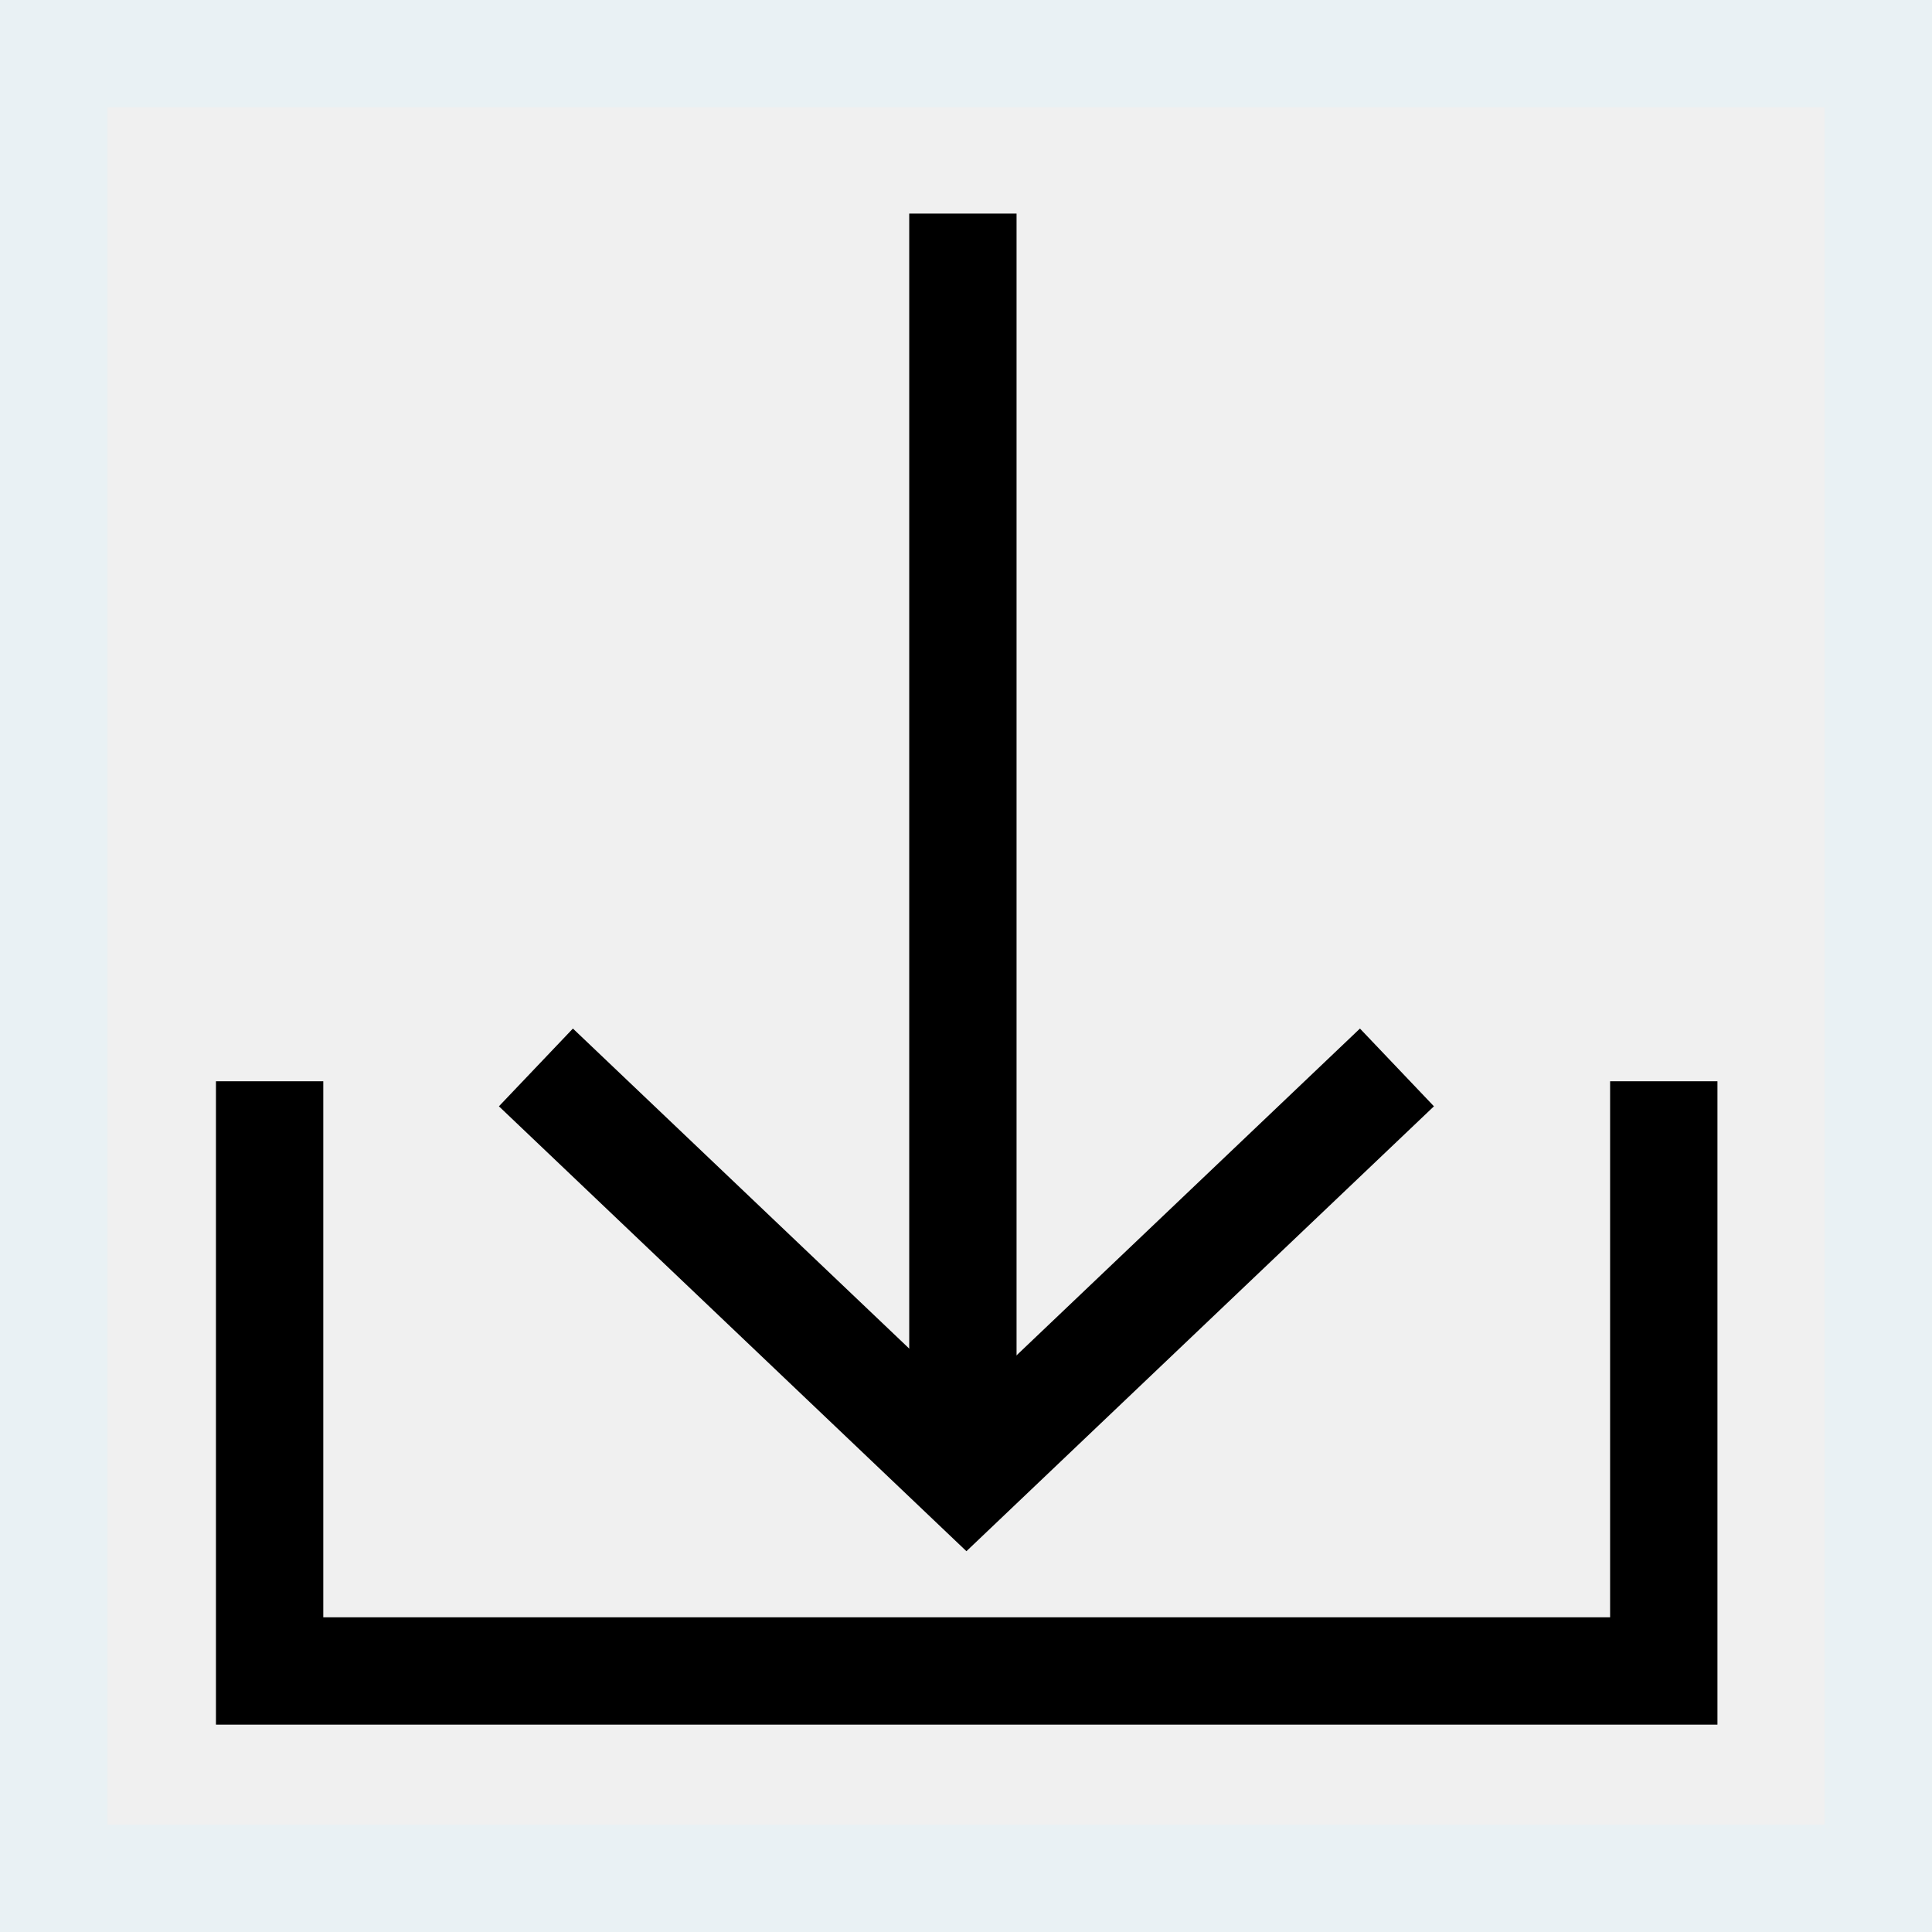
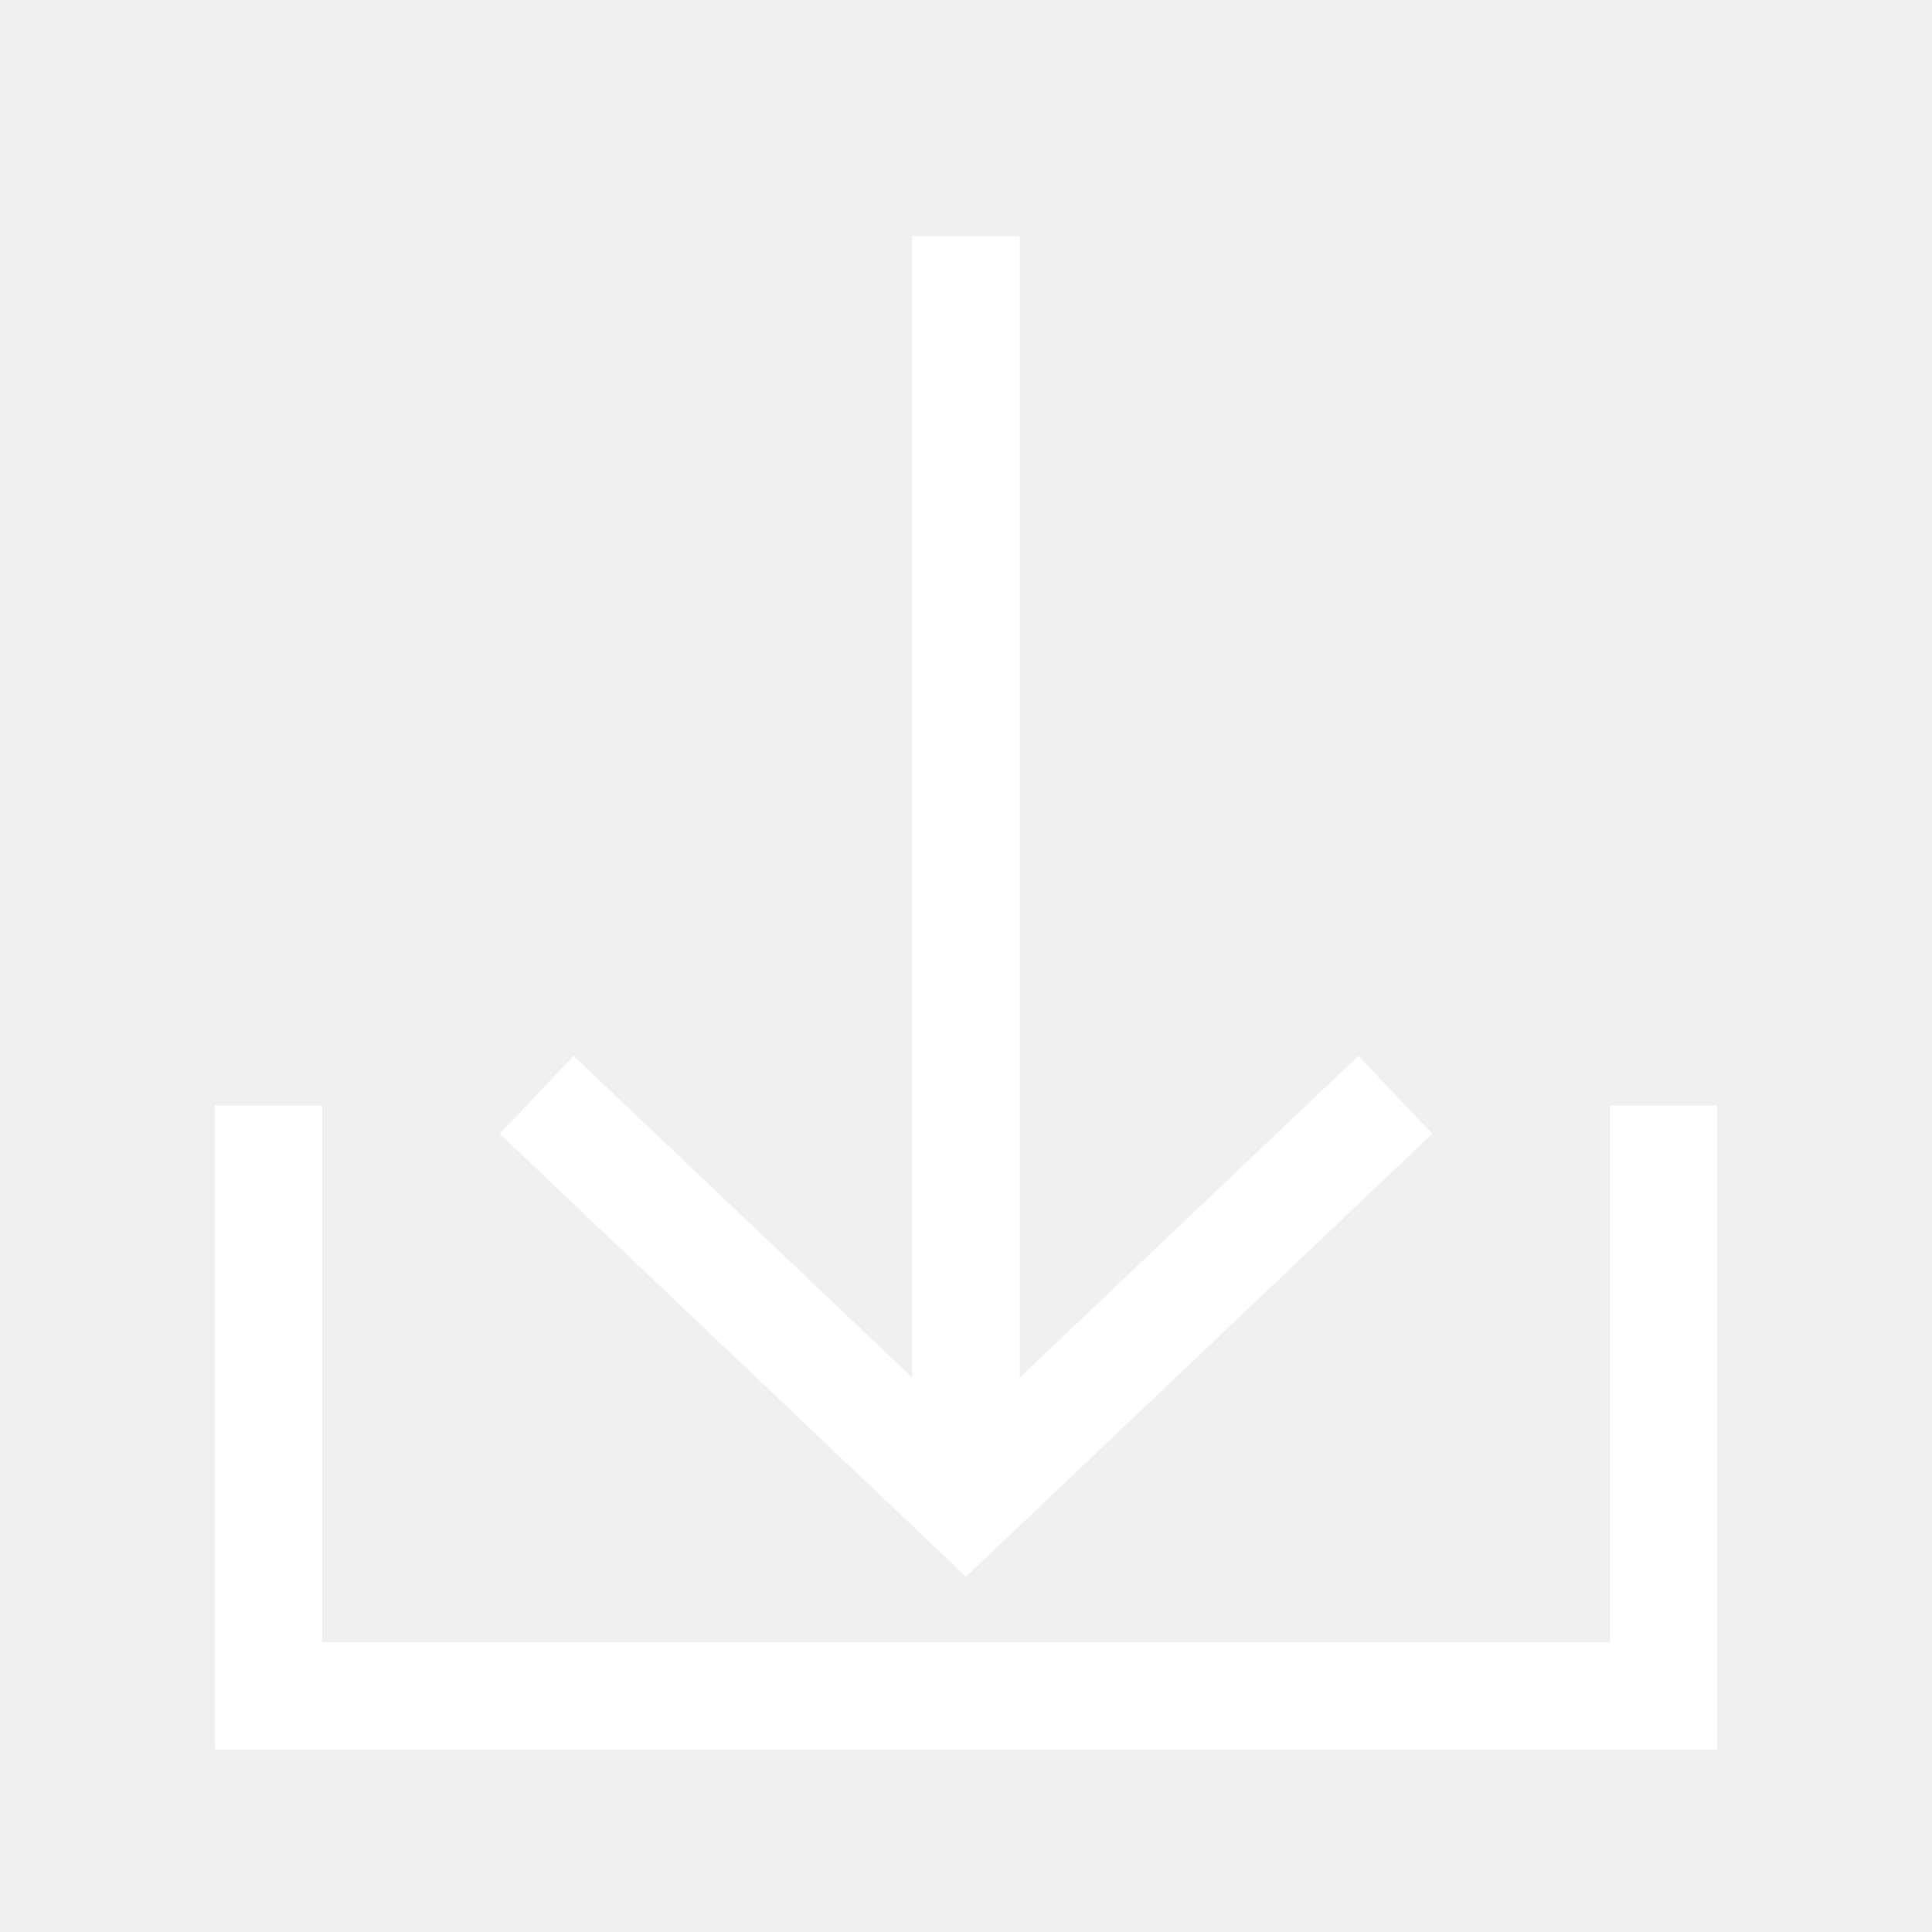
- <svg xmlns="http://www.w3.org/2000/svg" width="18" height="18" viewBox="0 0 18 18" fill="none">
-   <rect x="0.5" y="17.5" width="17" height="17" transform="rotate(-90 0.5 17.5)" stroke="#E9F1F4" />
-   <path d="M4.993 9.945L9.004 13.762L13.015 9.945" stroke="black" />
-   <line x1="8.971" y1="13.303" x2="8.971" y2="1.99" stroke="black" />
-   <path d="M2.512 10.074V15.568H9.006H15.501V10.074" stroke="black" />
+ <svg xmlns="http://www.w3.org/2000/svg" version="1.1" id="Layer_1" x="0px" y="0px" viewBox="0 0 18 18" style="enable-background:new 0 0 18 18;" xml:space="preserve">
+   <style type="text/css">
+ 	.st0{fill:none;stroke:#FFFFFF;}
+ </style>
+   <g>
+     <path class="st0" d="M5,10.2L9,14l4-3.8" />
+     <line class="st0" x1="9" y1="13.5" x2="9" y2="2.2" />
+     <path class="st0" d="M2.5,10.3v5.5H9h6.5v-5.5" />
+   </g>
</svg>
